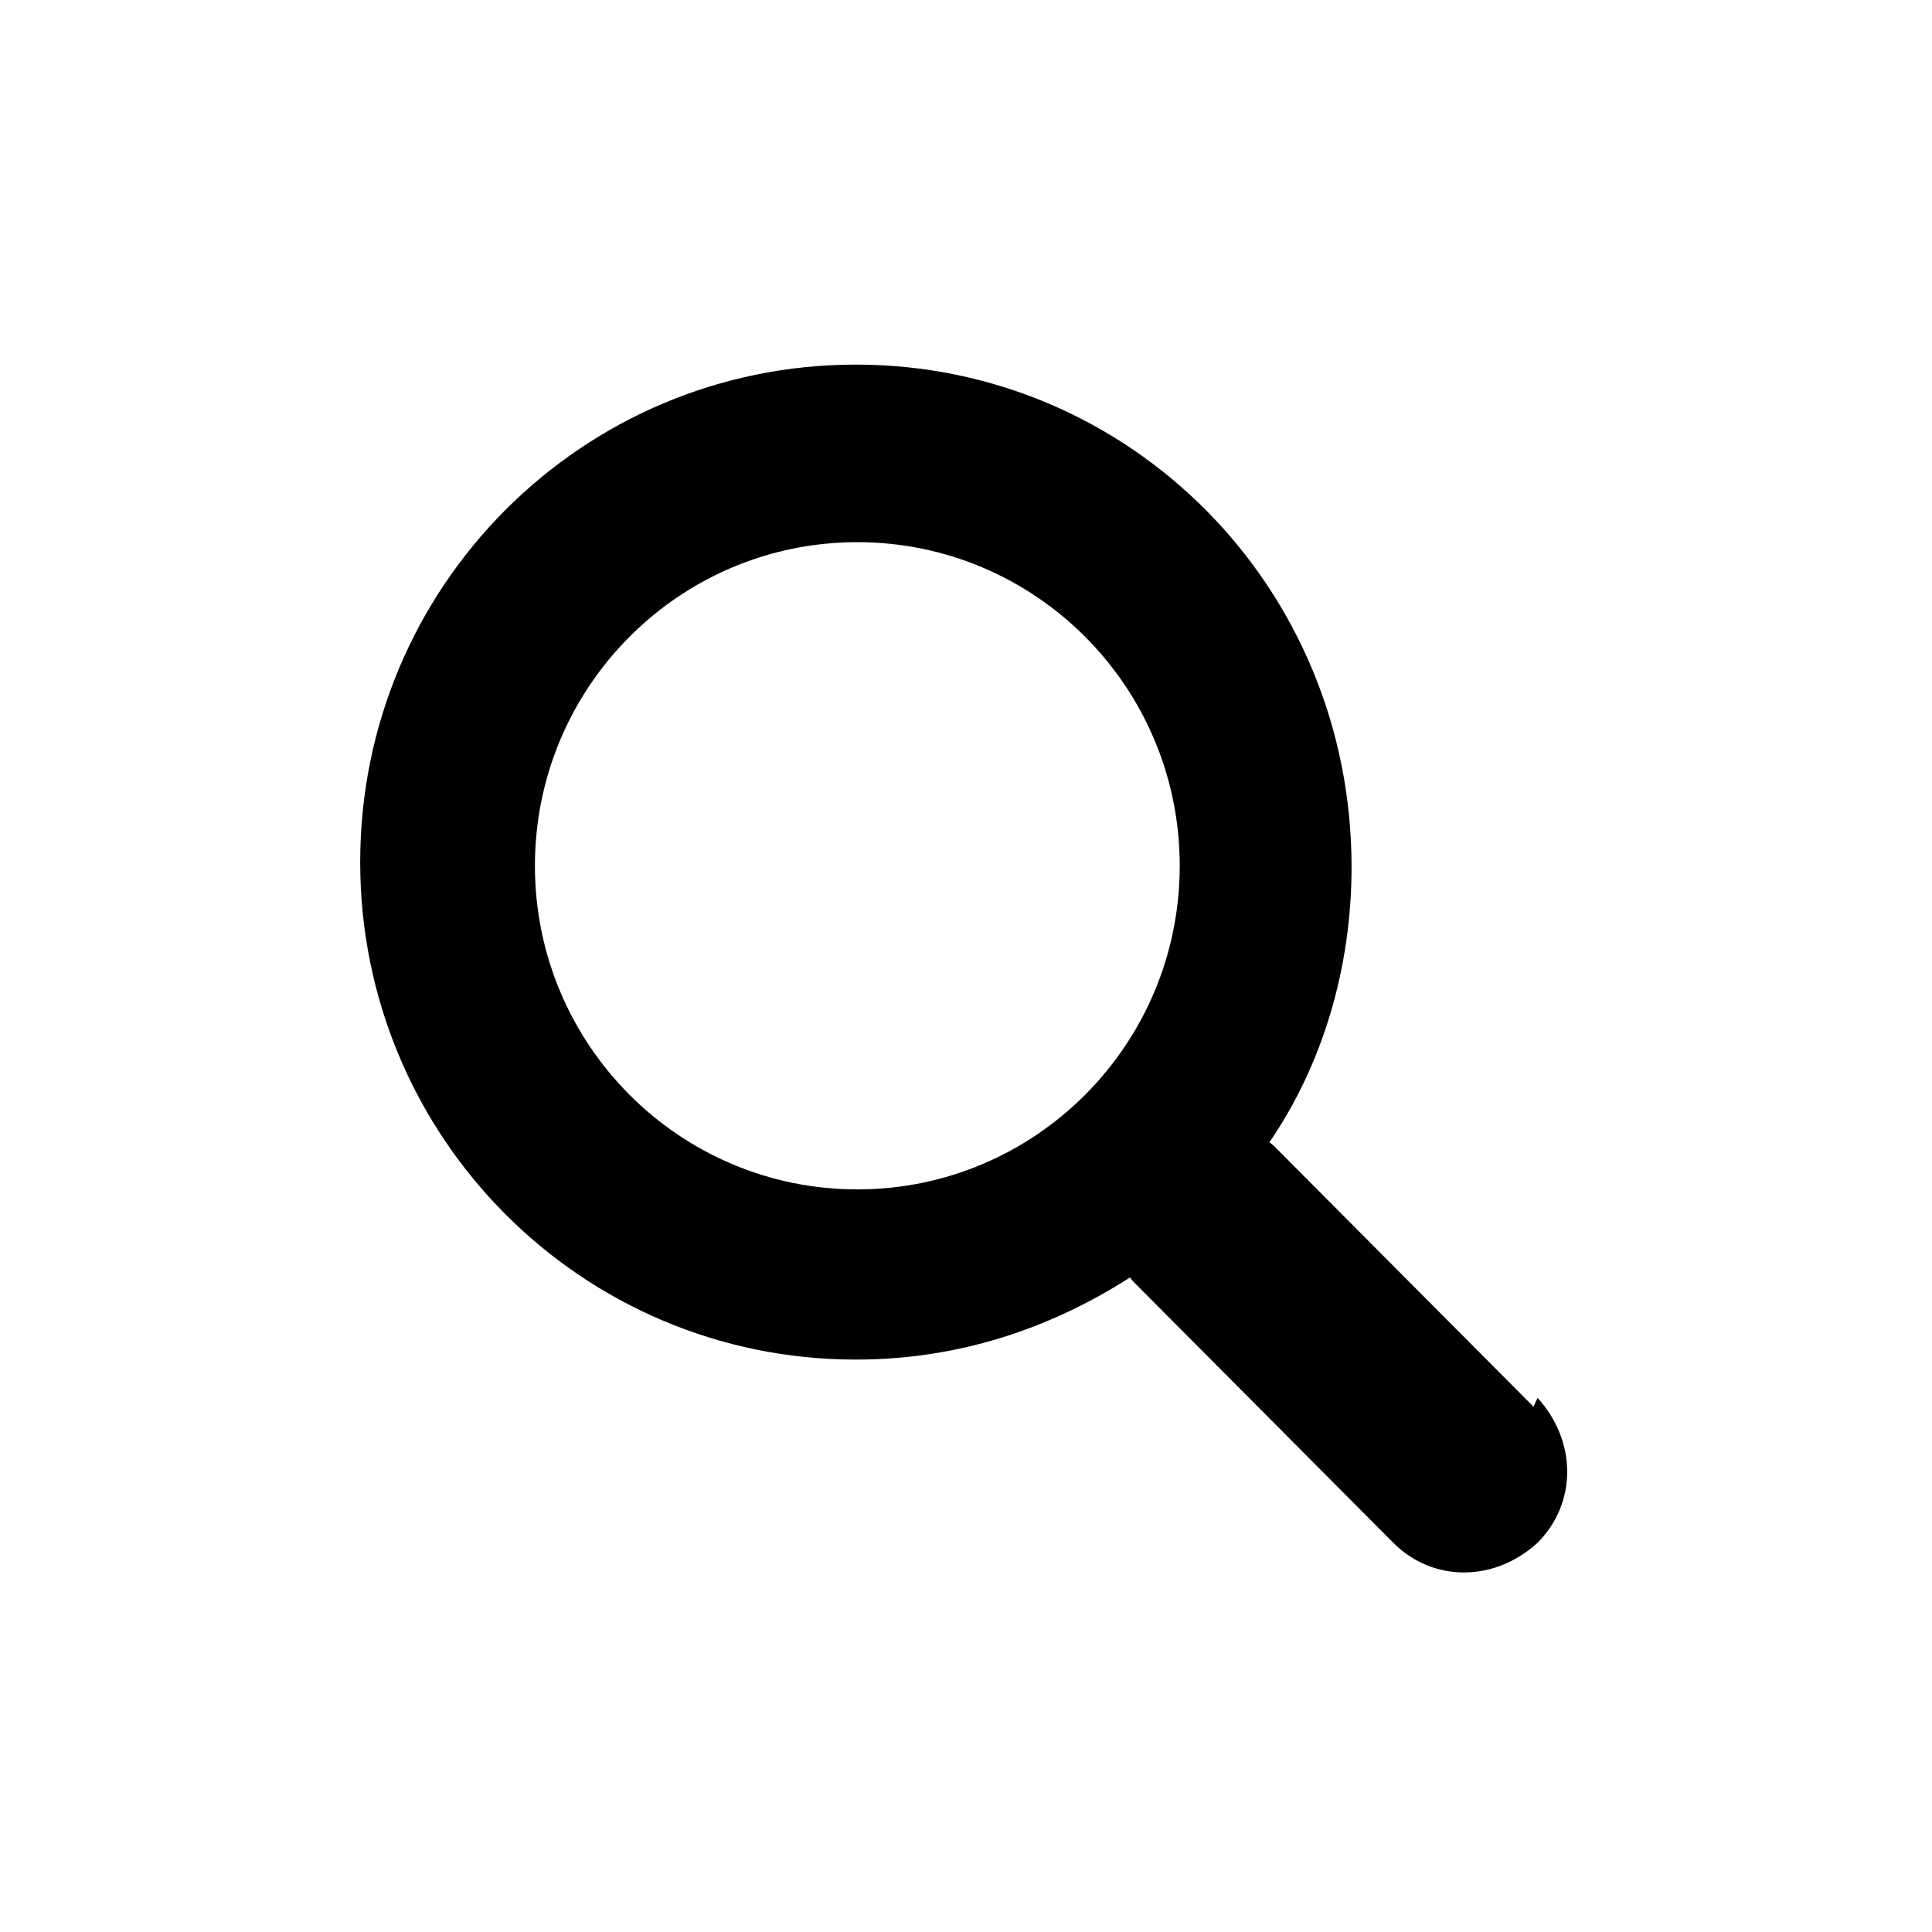
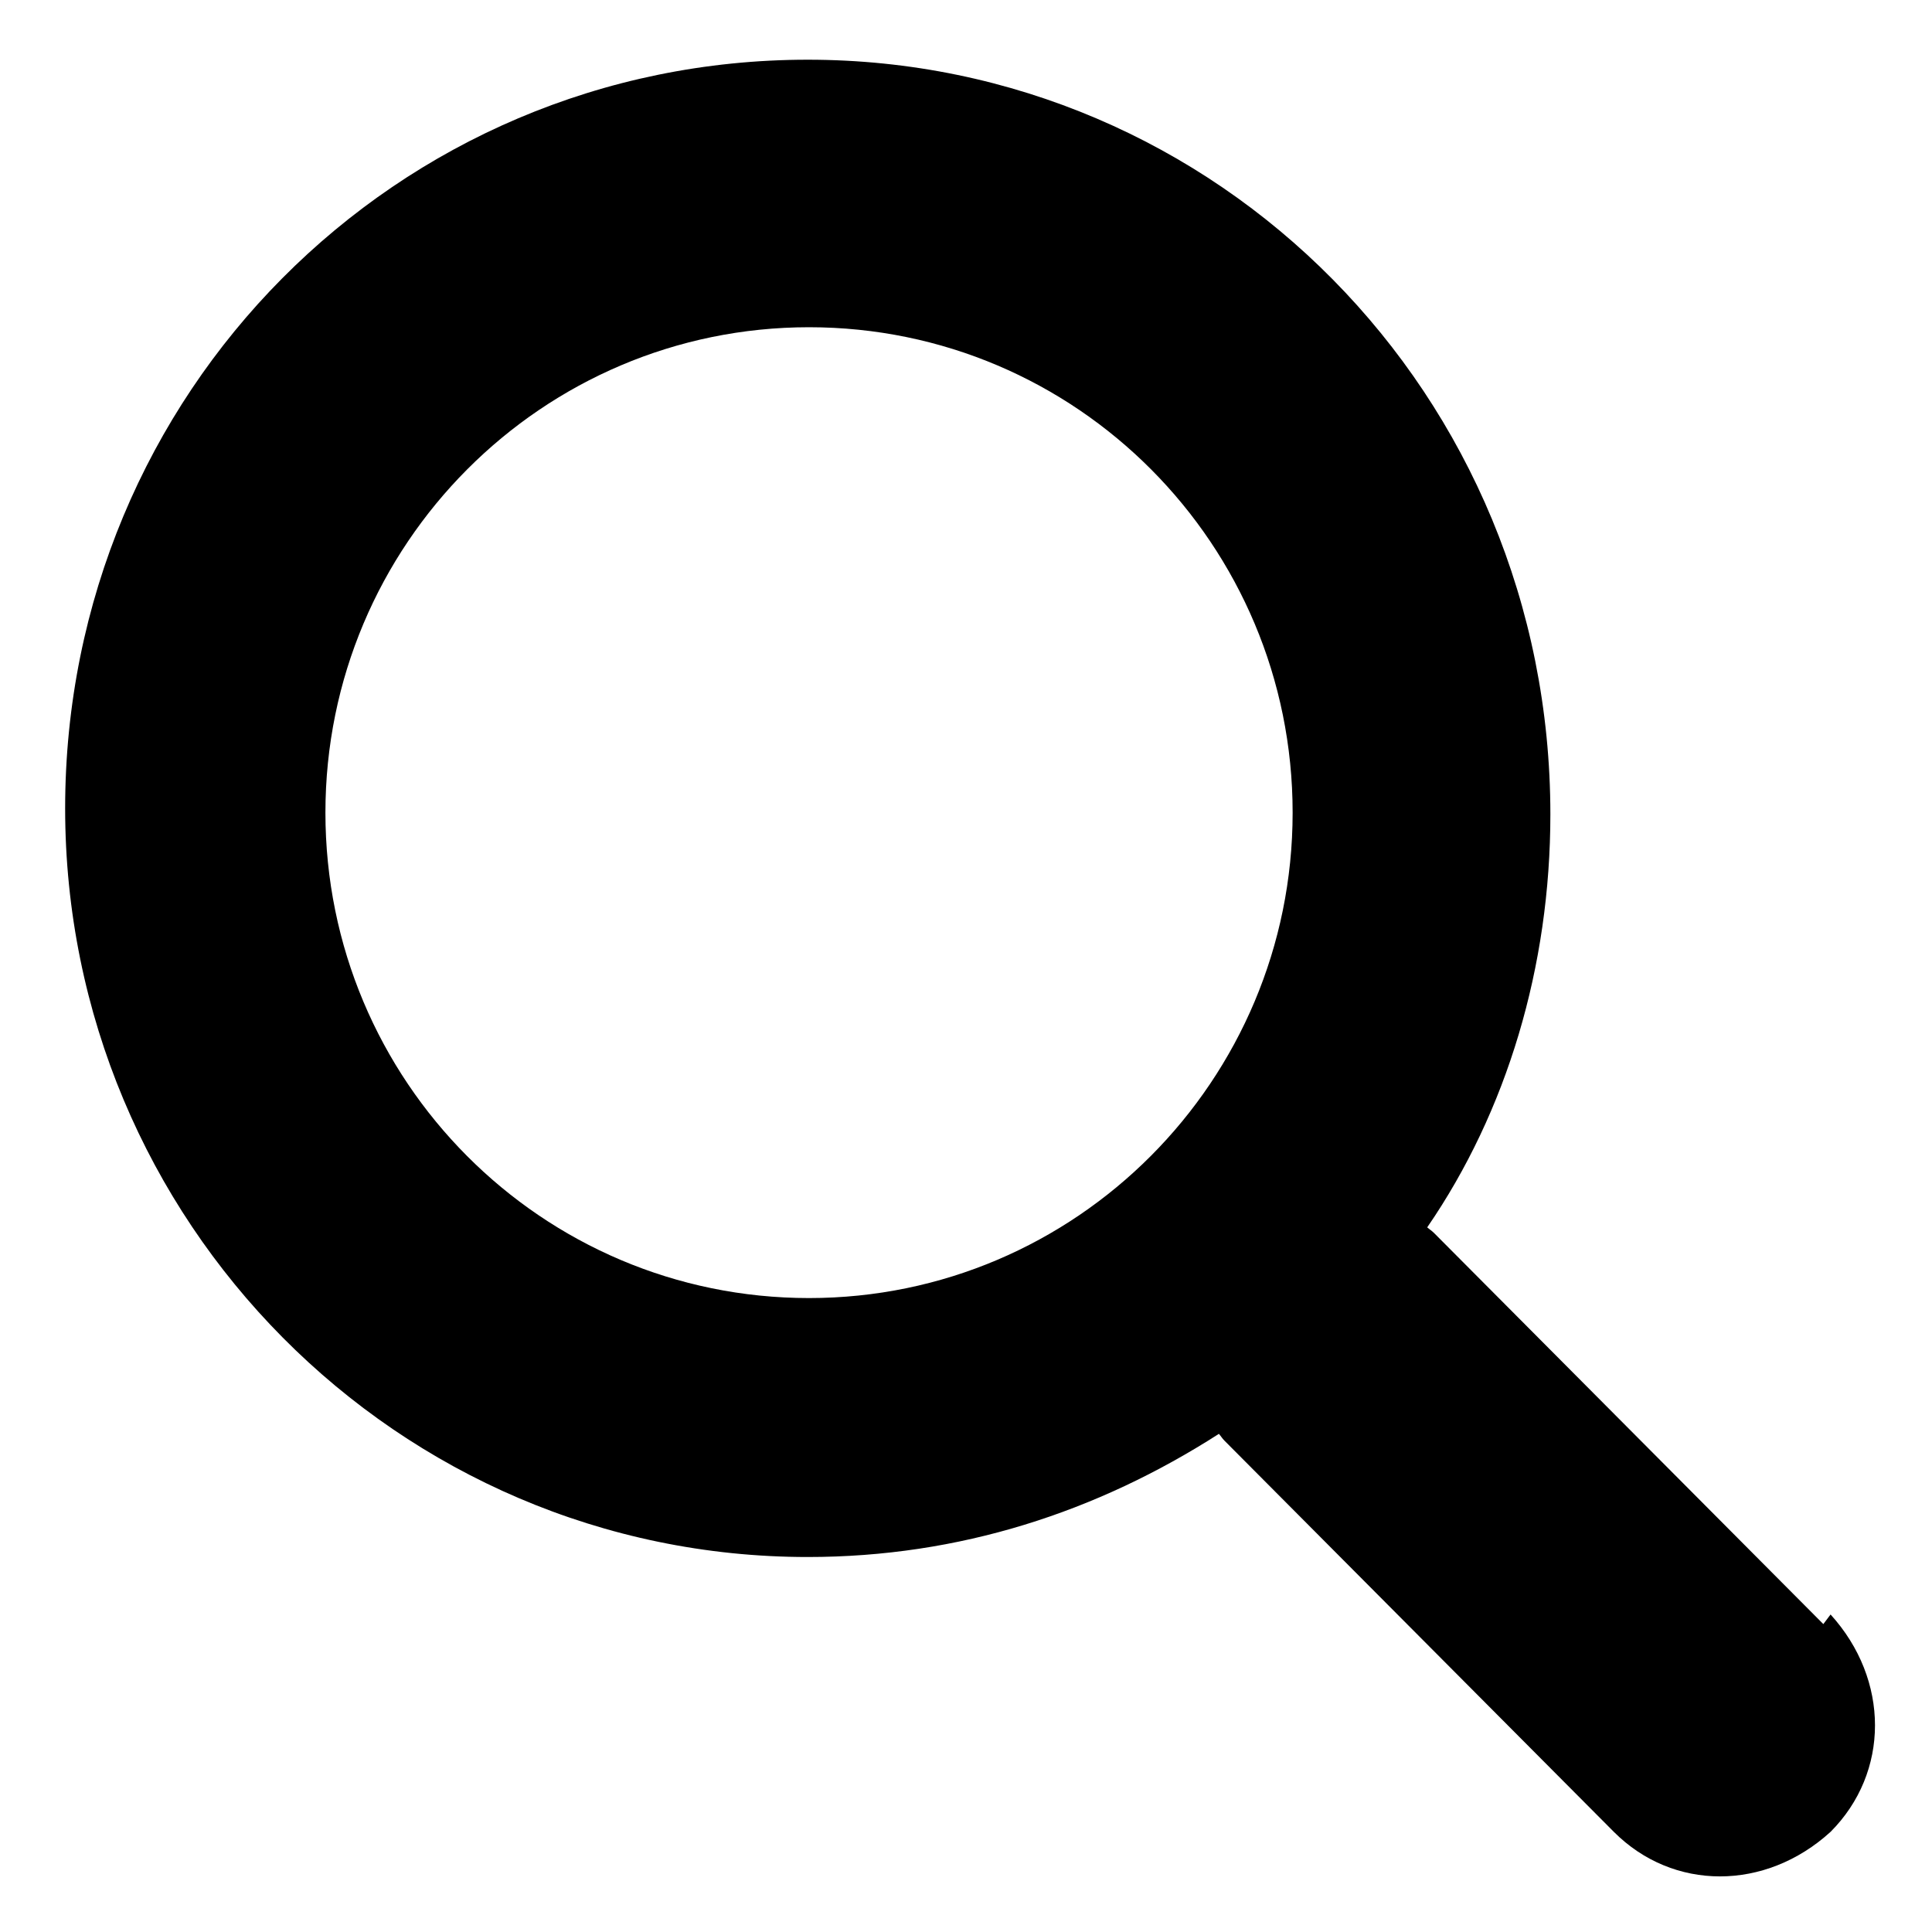
<svg xmlns="http://www.w3.org/2000/svg" version="1.1" viewBox="0 0 32 32">
-   <path d="m25.4 23.3-4.3-4.32c-.023-.023-.05-.039-.074-.061.877-1.28             1.36-2.88 1.36-4.56 0-4.64-3.67-8.32-8.21-8.32-4.54 0-8.21 3.68-8.21             8.24 0 4.56 3.67 8.24 8.21 8.24 1.67 0 3.19-.496 4.54-1.36.021.024.037.051.061.074l4.3             4.32c.654.656 1.67.656 2.39 0 .654-.656.654-1.68 0-2.4zm-11.2-3.6c-2.95             0-5.34-2.4-5.34-5.36s2.39-5.36 5.34-5.36 5.34 2.4 5.34 5.36-2.39 5.36-5.34 5.36z" />
+   <path d="m30.2 26.9-6.45-6.48c-.035-.035-.075-.059-.111-.091 1.32-1.92             2.04-4.32 2.04-6.84 0-6.96-5.51-12.5-12.3-12.5-6.81 0-12.3 5.52-12.3             12.4 0 6.84 5.51 12.4 12.3 12.4 2.51 0 4.79-.744             6.81-2.04.032.036.056.077.091.112l6.45 6.48c.981.984 2.51.984 3.59 0             .981-.984.981-2.52 0-3.6zm-16.8-5.4c-4.43 0-8.01-3.6-8.01-8.04 0-4.44             3.59-8.04 8.01-8.04 4.43 0 8.01 3.6 8.01 8.04 0 4.44-3.59 8.04-8.01 8.04z" />
</svg>
